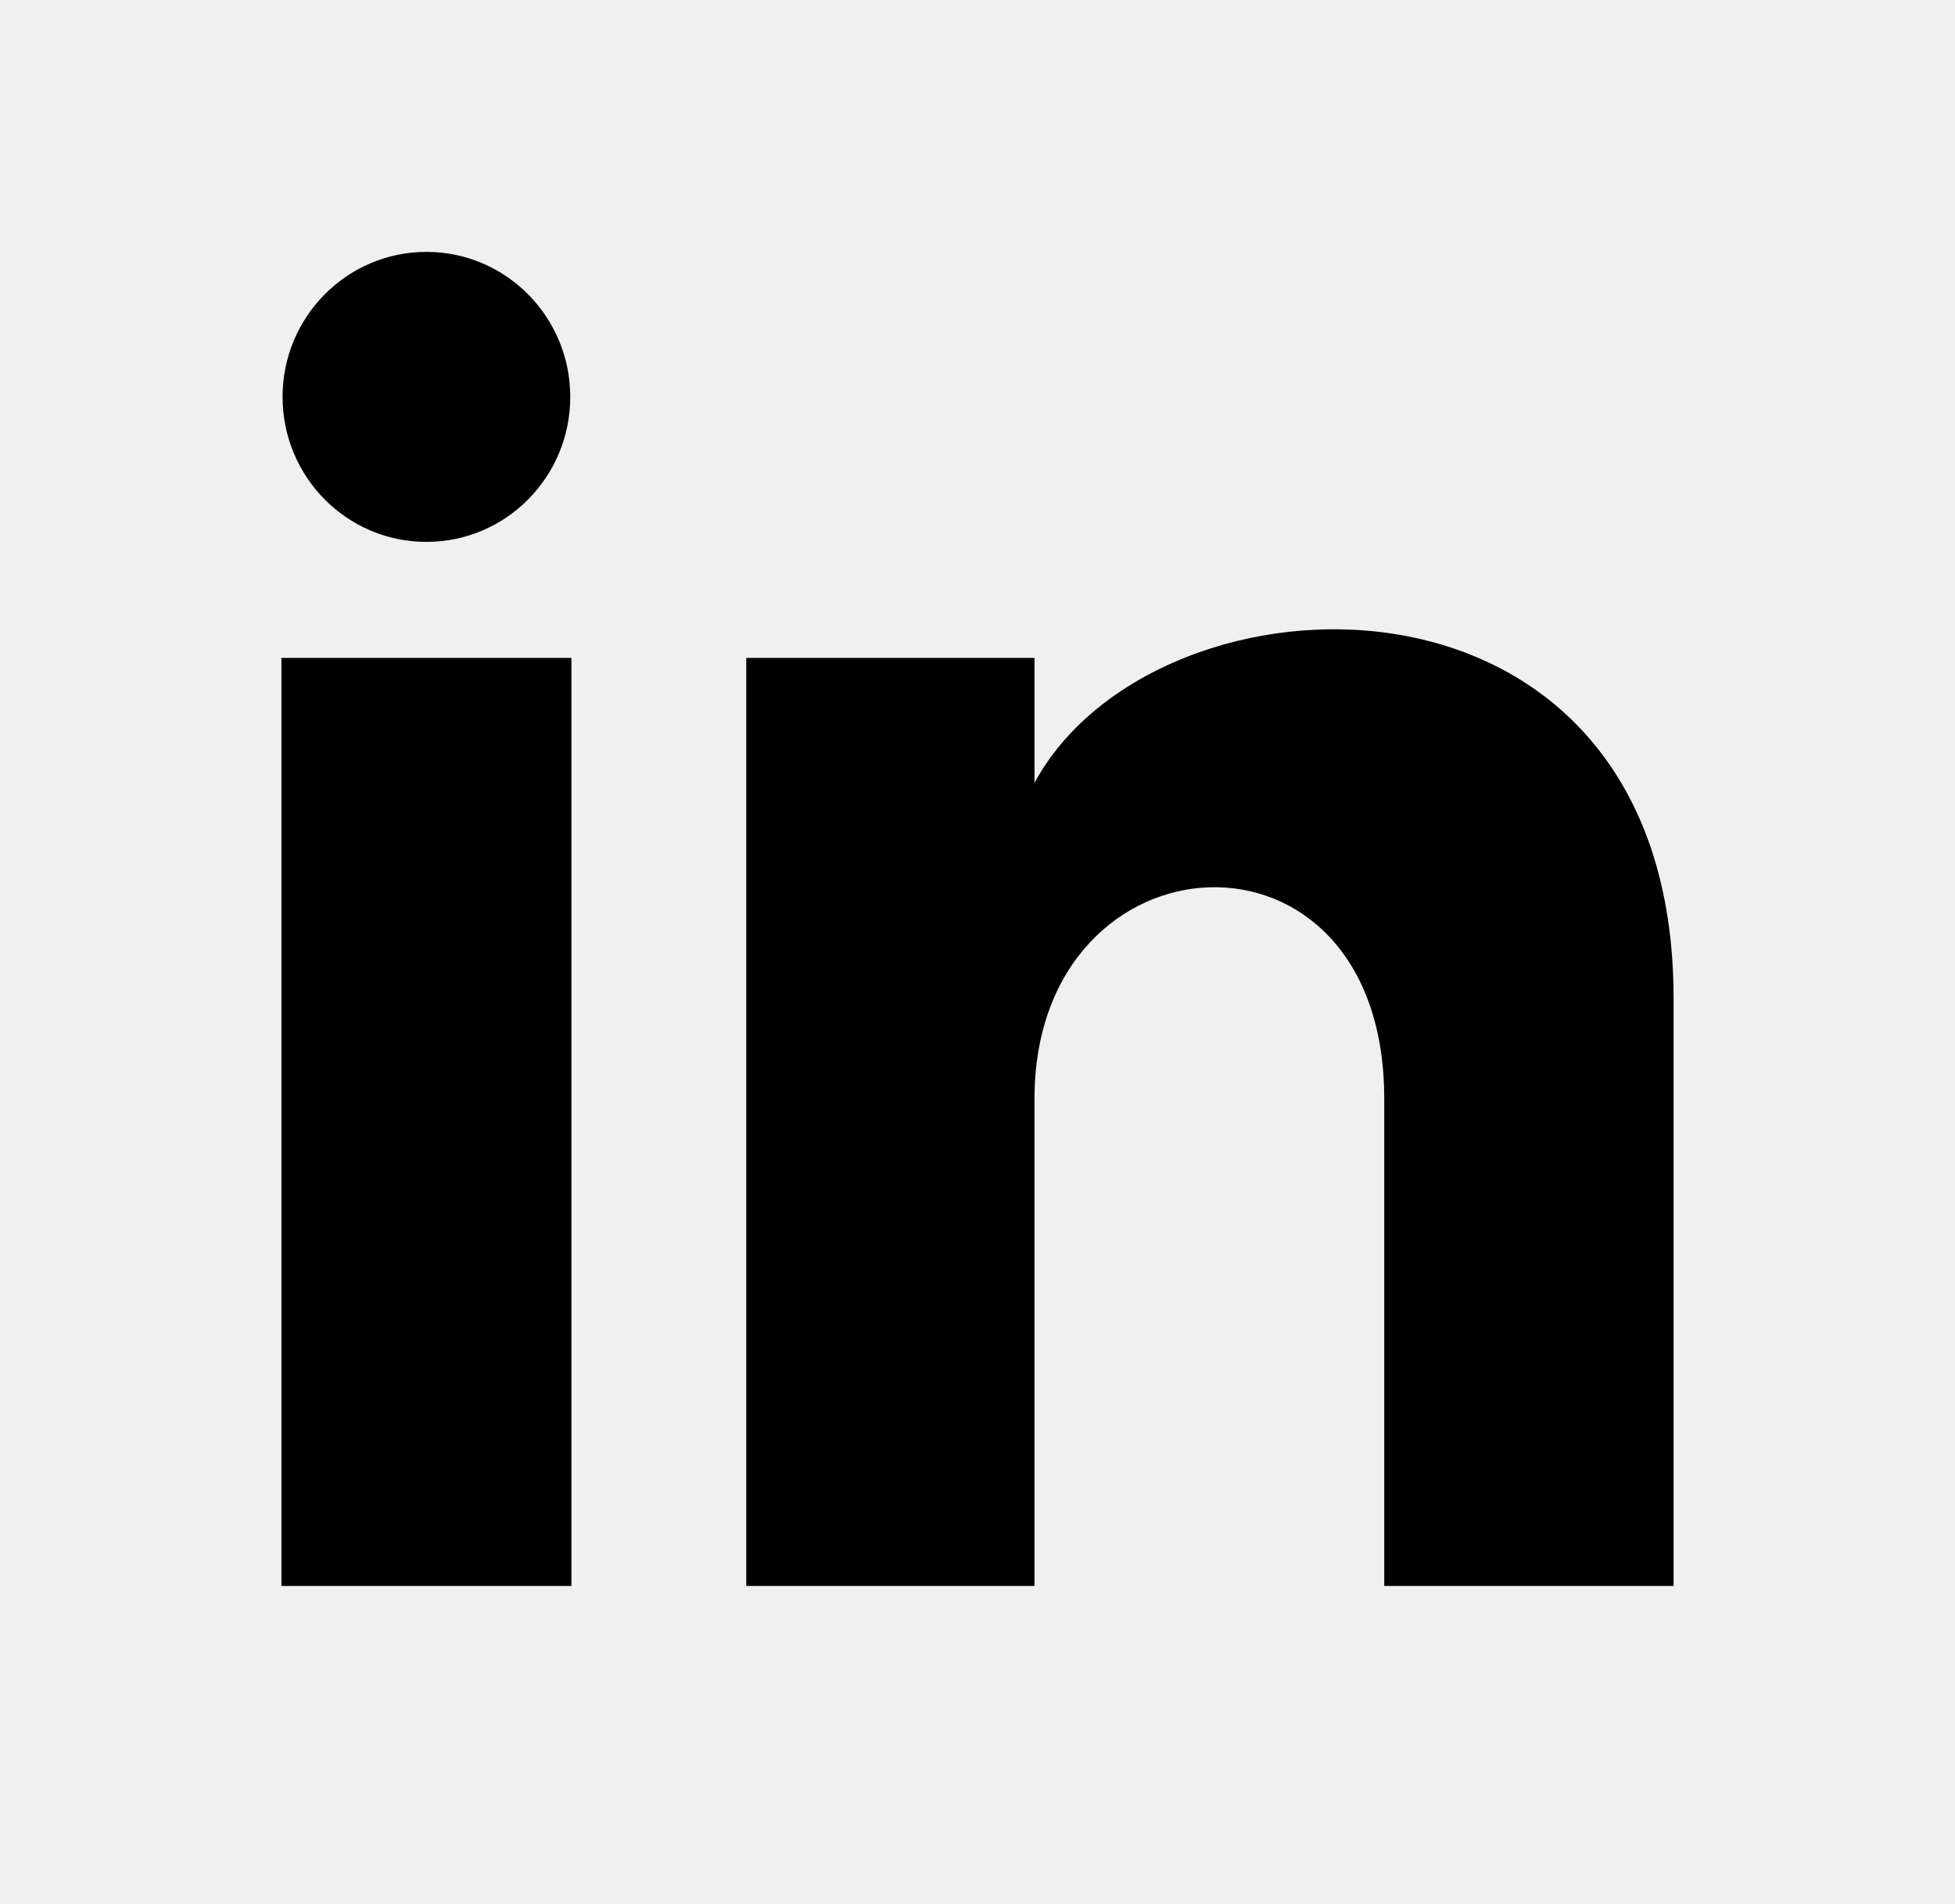
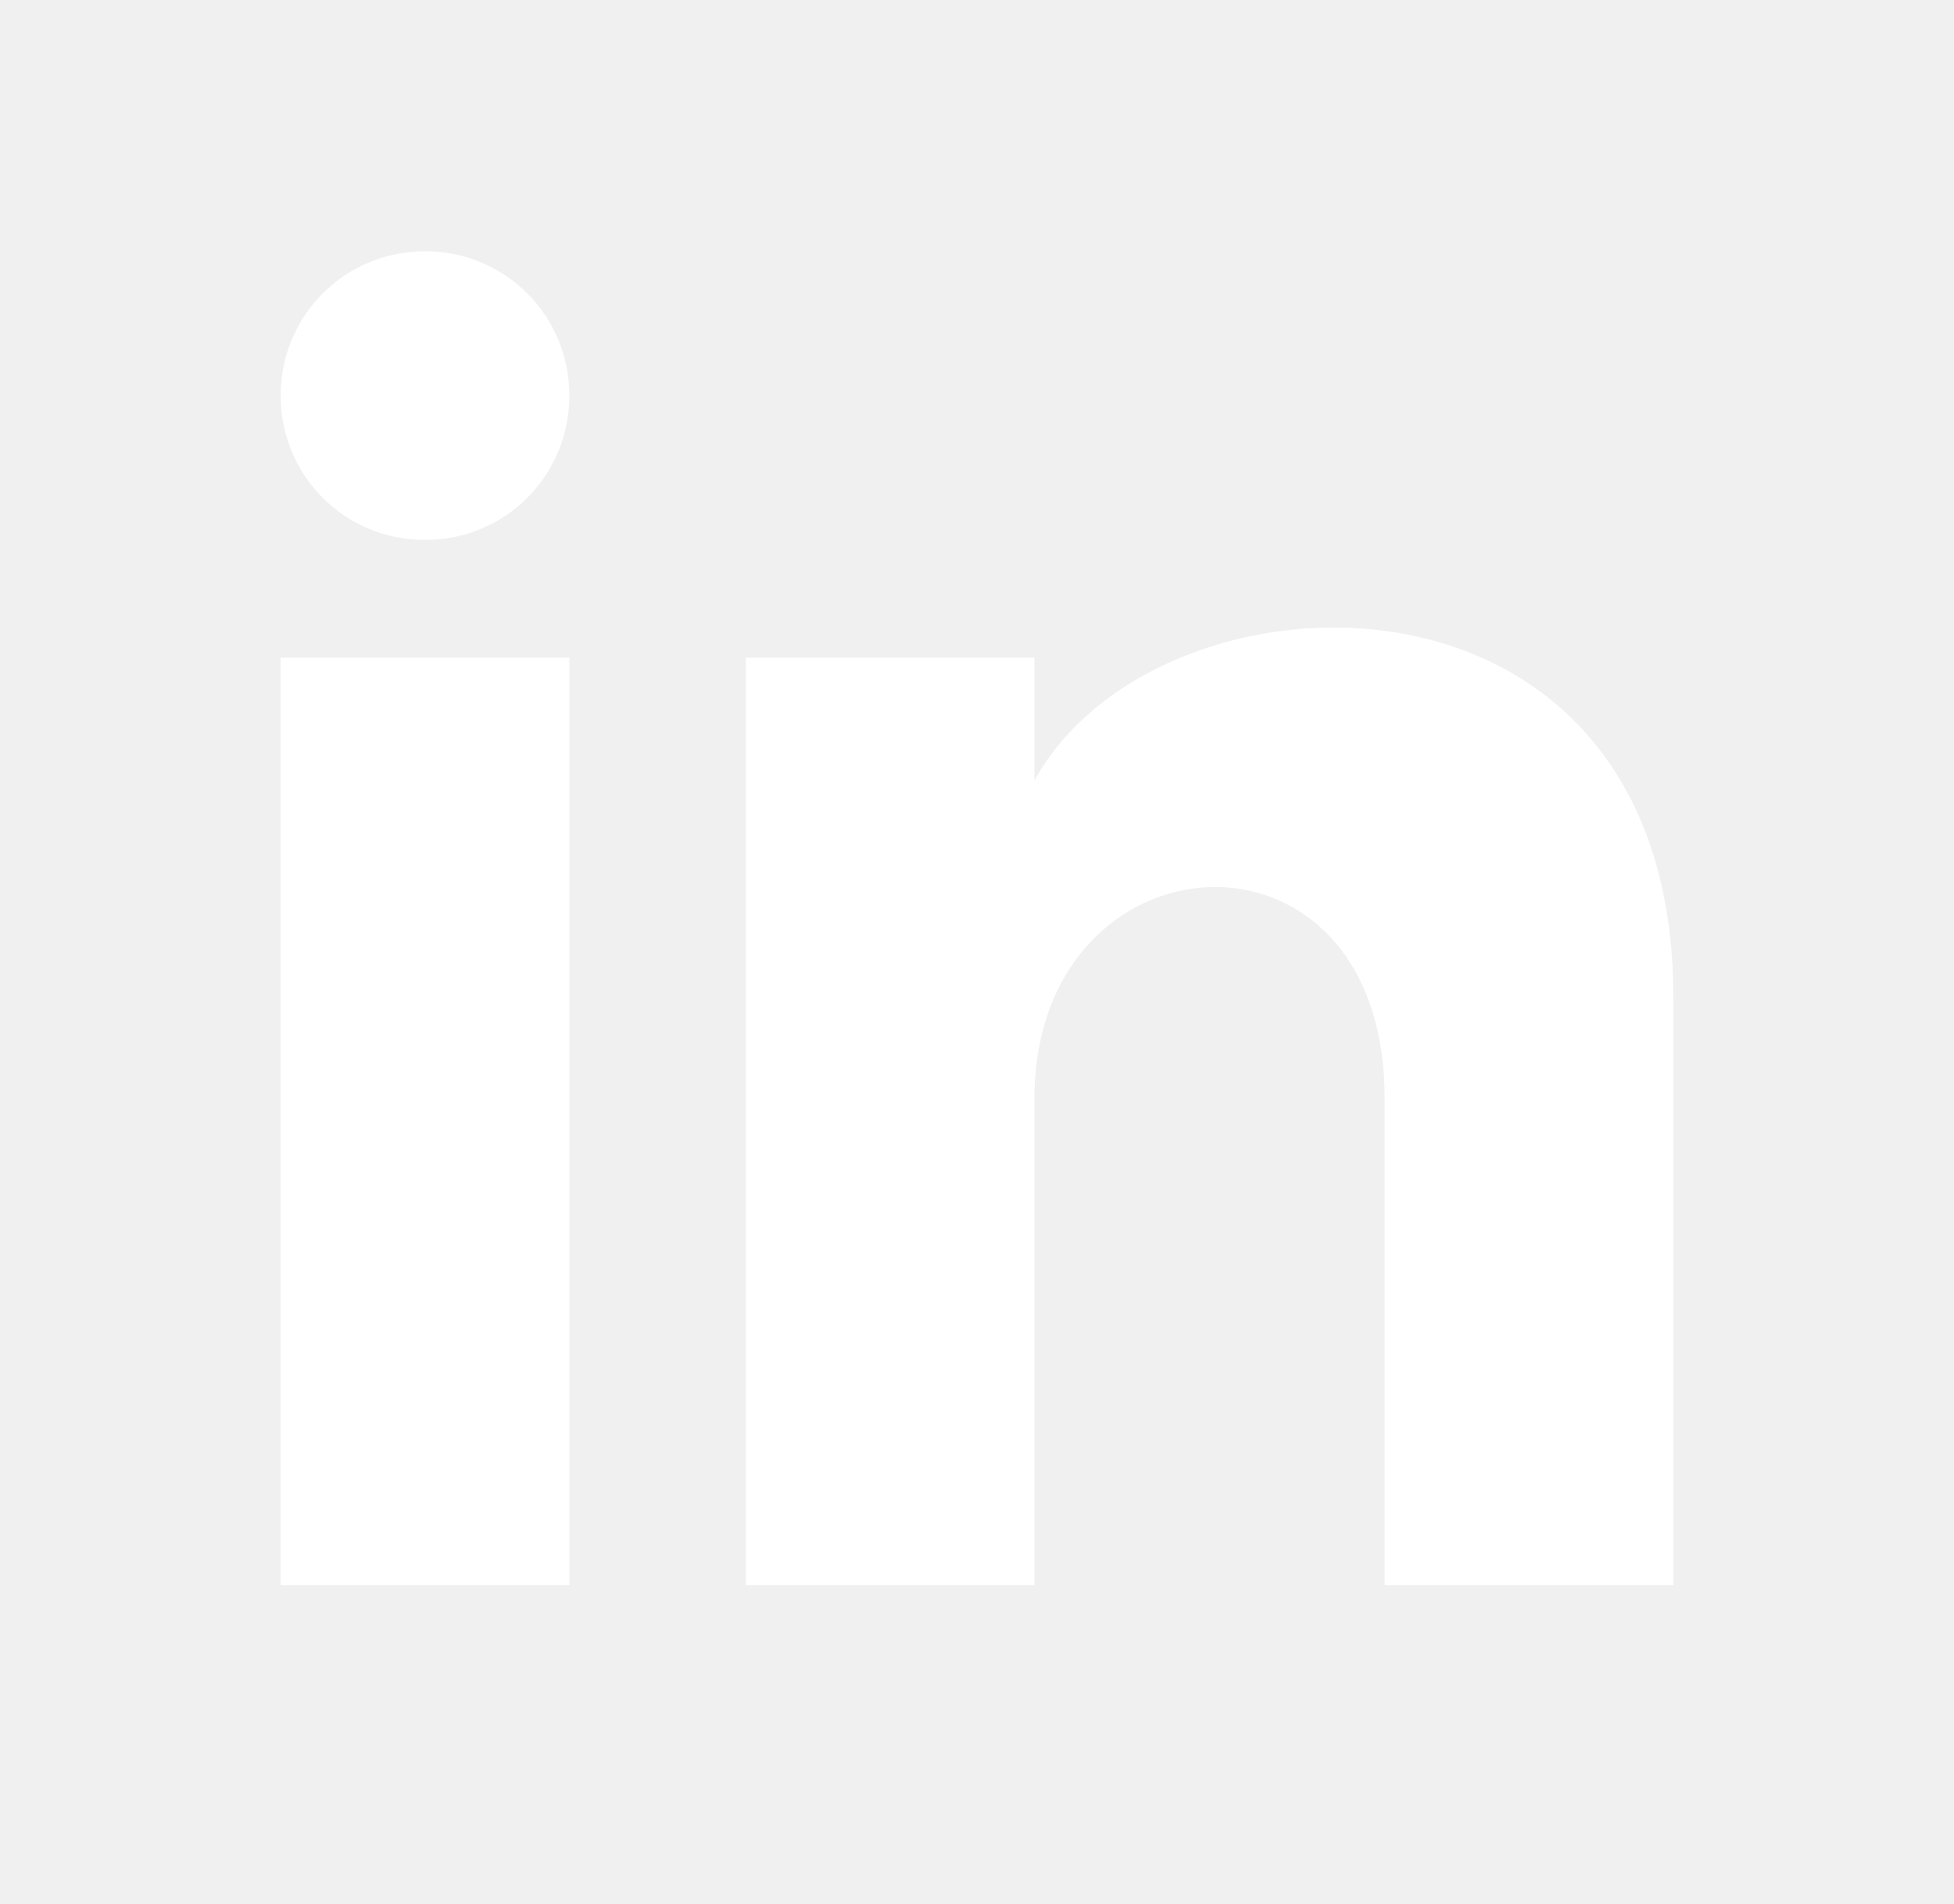
- <svg xmlns="http://www.w3.org/2000/svg" version="1.1" id="Layer_1" x="0px" y="0px" width="73.077px" height="71.153px" viewBox="0 0 73.077 71.153" enable-background="new 0 0 73.077 71.153" xml:space="preserve">
-   <path fill="#010101" d="M21.316,14.837c0,2.994-2.406,5.421-5.377,5.421c-2.969,0-5.377-2.427-5.377-5.421  c0-2.993,2.408-5.421,5.377-5.421C18.91,9.416,21.316,11.844,21.316,14.837 M21.36,24.595H10.52v34.692H21.36V24.595z   M38.669,24.595H27.895v34.692h10.774V41.074c0-10.125,13.073-10.953,13.073,0v18.213h10.816V37.32  c0-17.087-19.346-16.463-23.889-8.054V24.595z" />
+ <svg xmlns="http://www.w3.org/2000/svg" version="1.1" id="Layer_1" x="0px" y="0px" viewBox="0 0 73.1 71.2" style="enable-background:new 0 0 73.1 71.2;" xml:space="preserve">
+   <style type="text/css">
+ 	.st0{fill:#FFFFFF;}
+ </style>
+   <path class="st0" d="M21.3,14.8c0,3-2.4,5.4-5.4,5.4c-3,0-5.4-2.4-5.4-5.4c0-3,2.4-5.4,5.4-5.4C18.9,9.4,21.3,11.8,21.3,14.8   M21.4,24.6H10.5v34.7h10.8V24.6z M38.7,24.6H27.9v34.7h10.8V41.1c0-10.1,13.1-11,13.1,0v18.2h10.8v-22c0-17.1-19.3-16.5-23.9-8.1  V24.6z" />
</svg>
